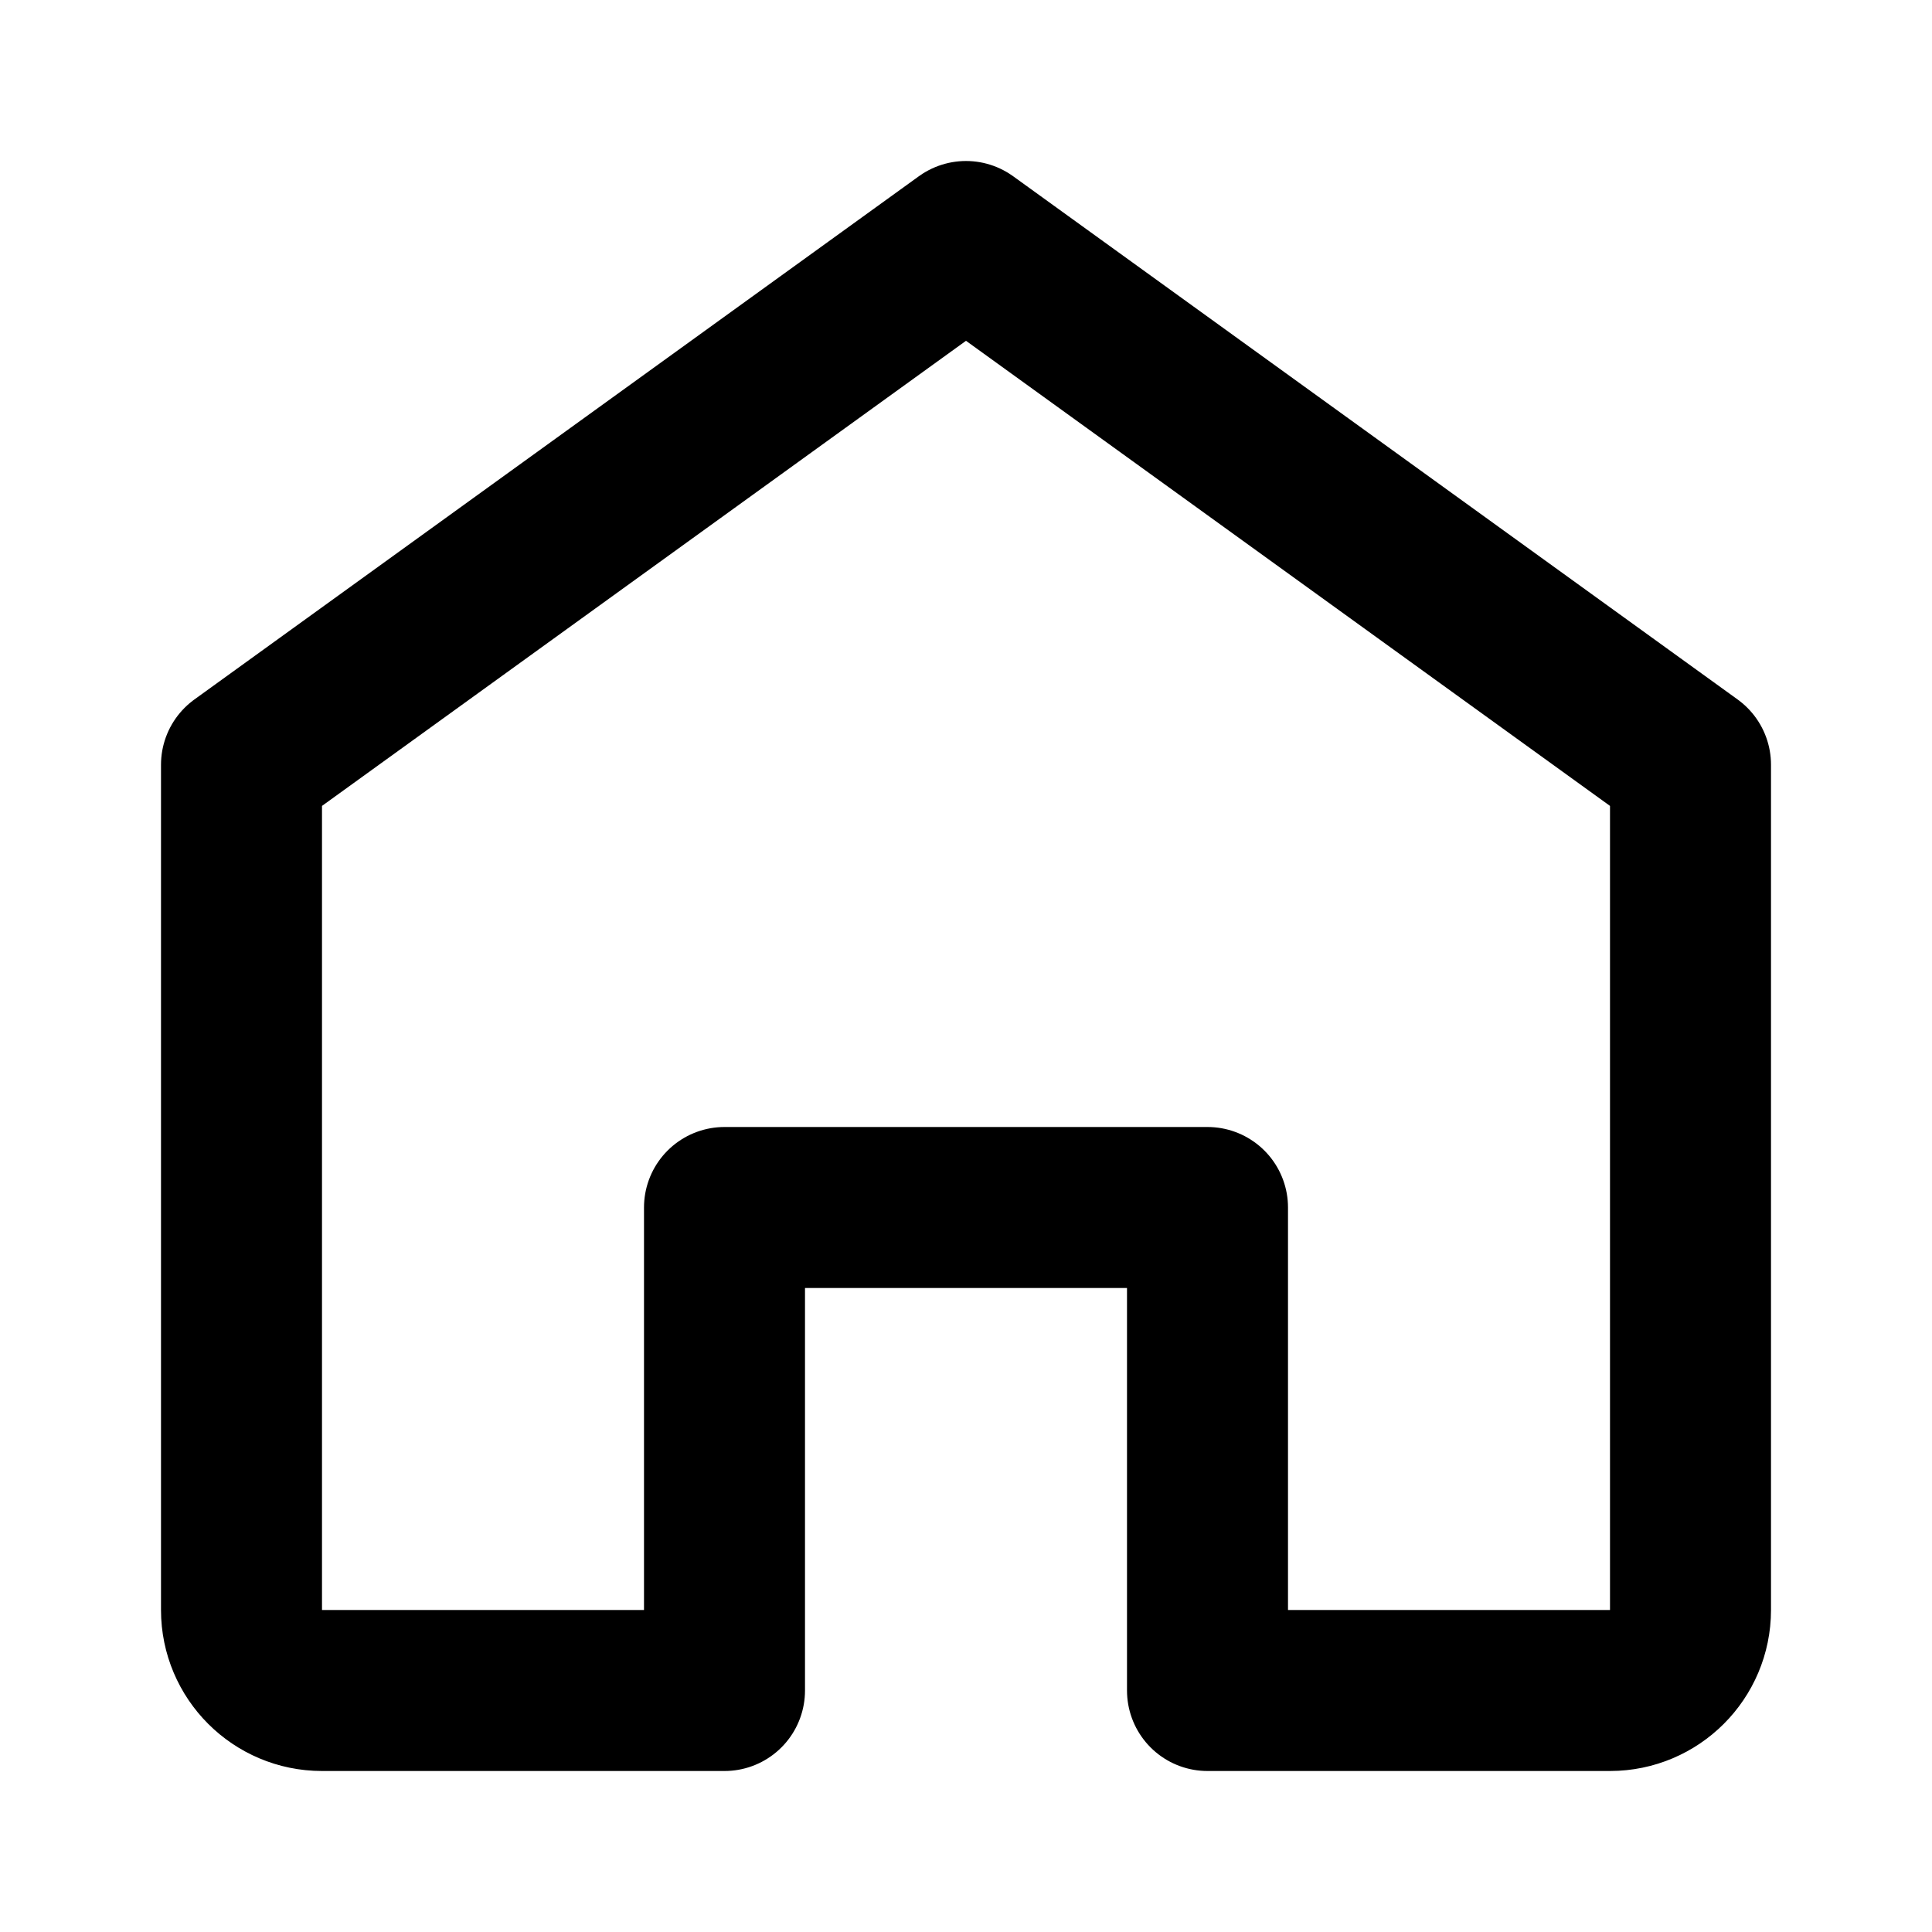
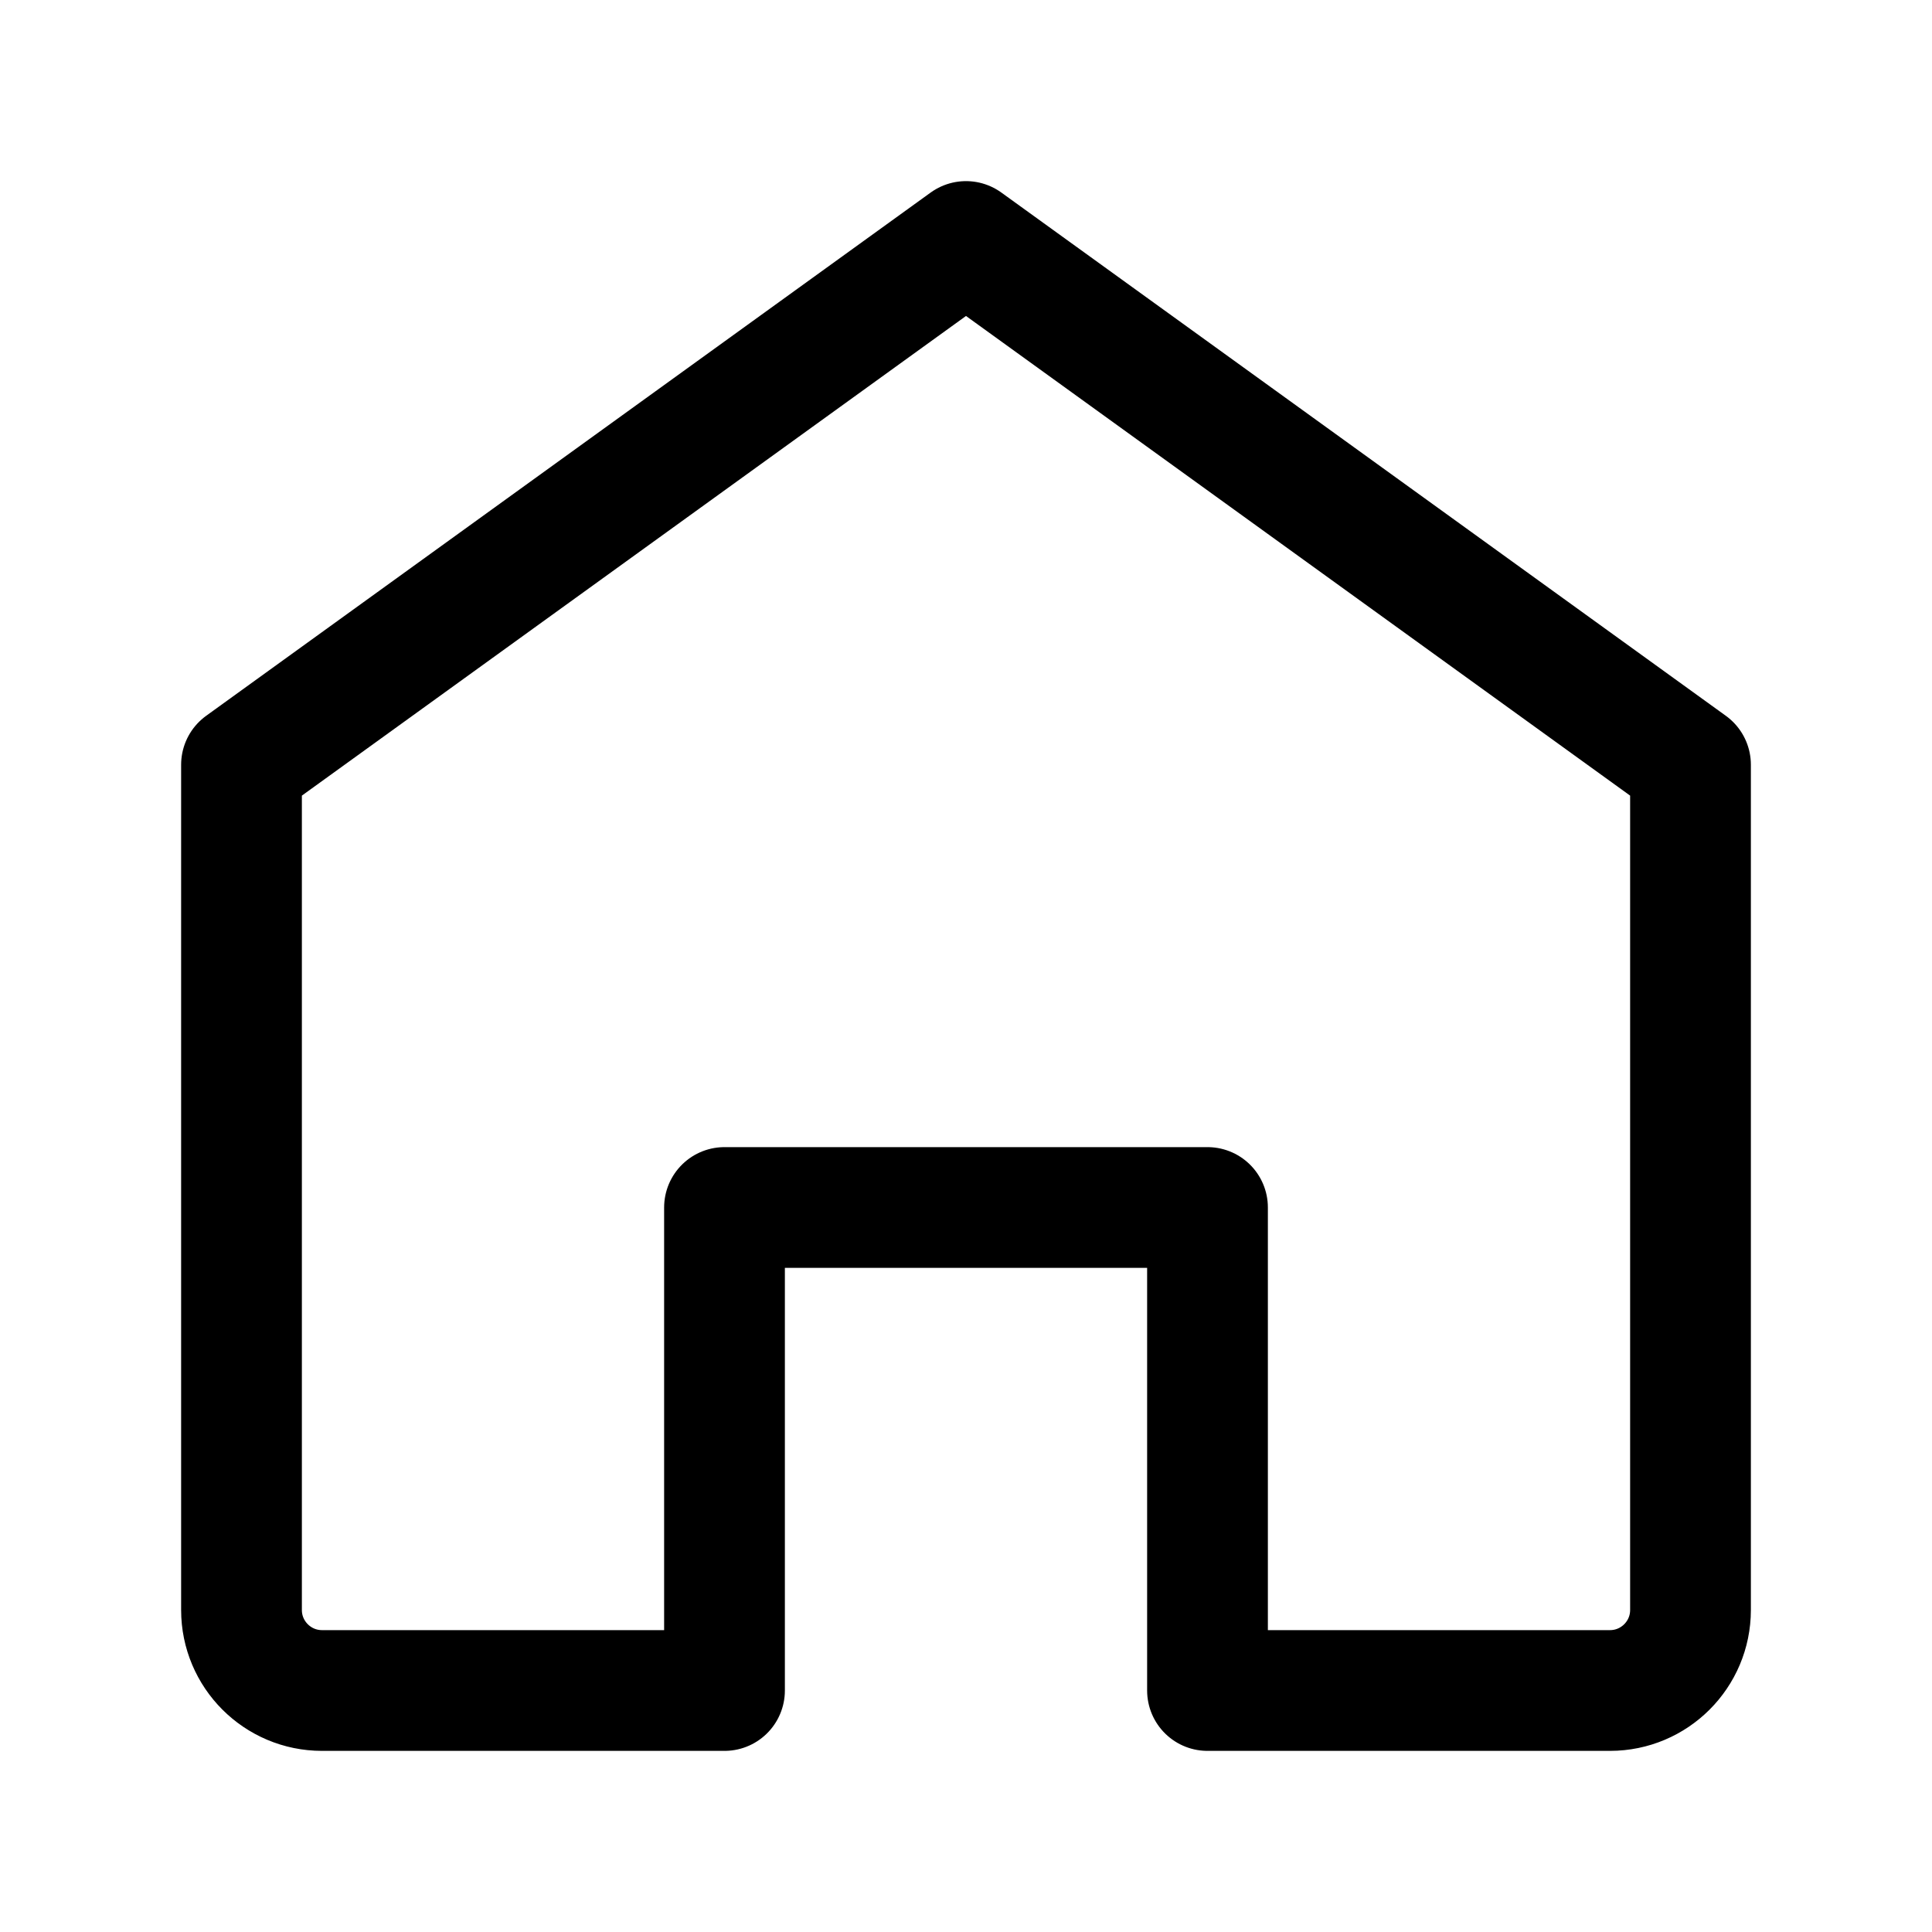
<svg xmlns="http://www.w3.org/2000/svg" width="24" height="24" viewBox="0 0 24 24" fill="none">
-   <path d="M3 9.5L12 3L21 9.5V20C21 20.552 20.552 21 20 21H15V15H9V21H4C3.448 21 3 20.552 3 20V9.5Z" stroke="#000000" stroke-width="2" stroke-linecap="round" stroke-linejoin="round" />
+   <path d="M3 9.5L12 3L21 9.5V20C21 20.552 20.552 21 20 21H15V15H9V21H4C3.448 21 3 20.552 3 20V9.5Z" stroke="#000000" stroke-width="1.5" stroke-linecap="round" stroke-linejoin="round" />
</svg>
